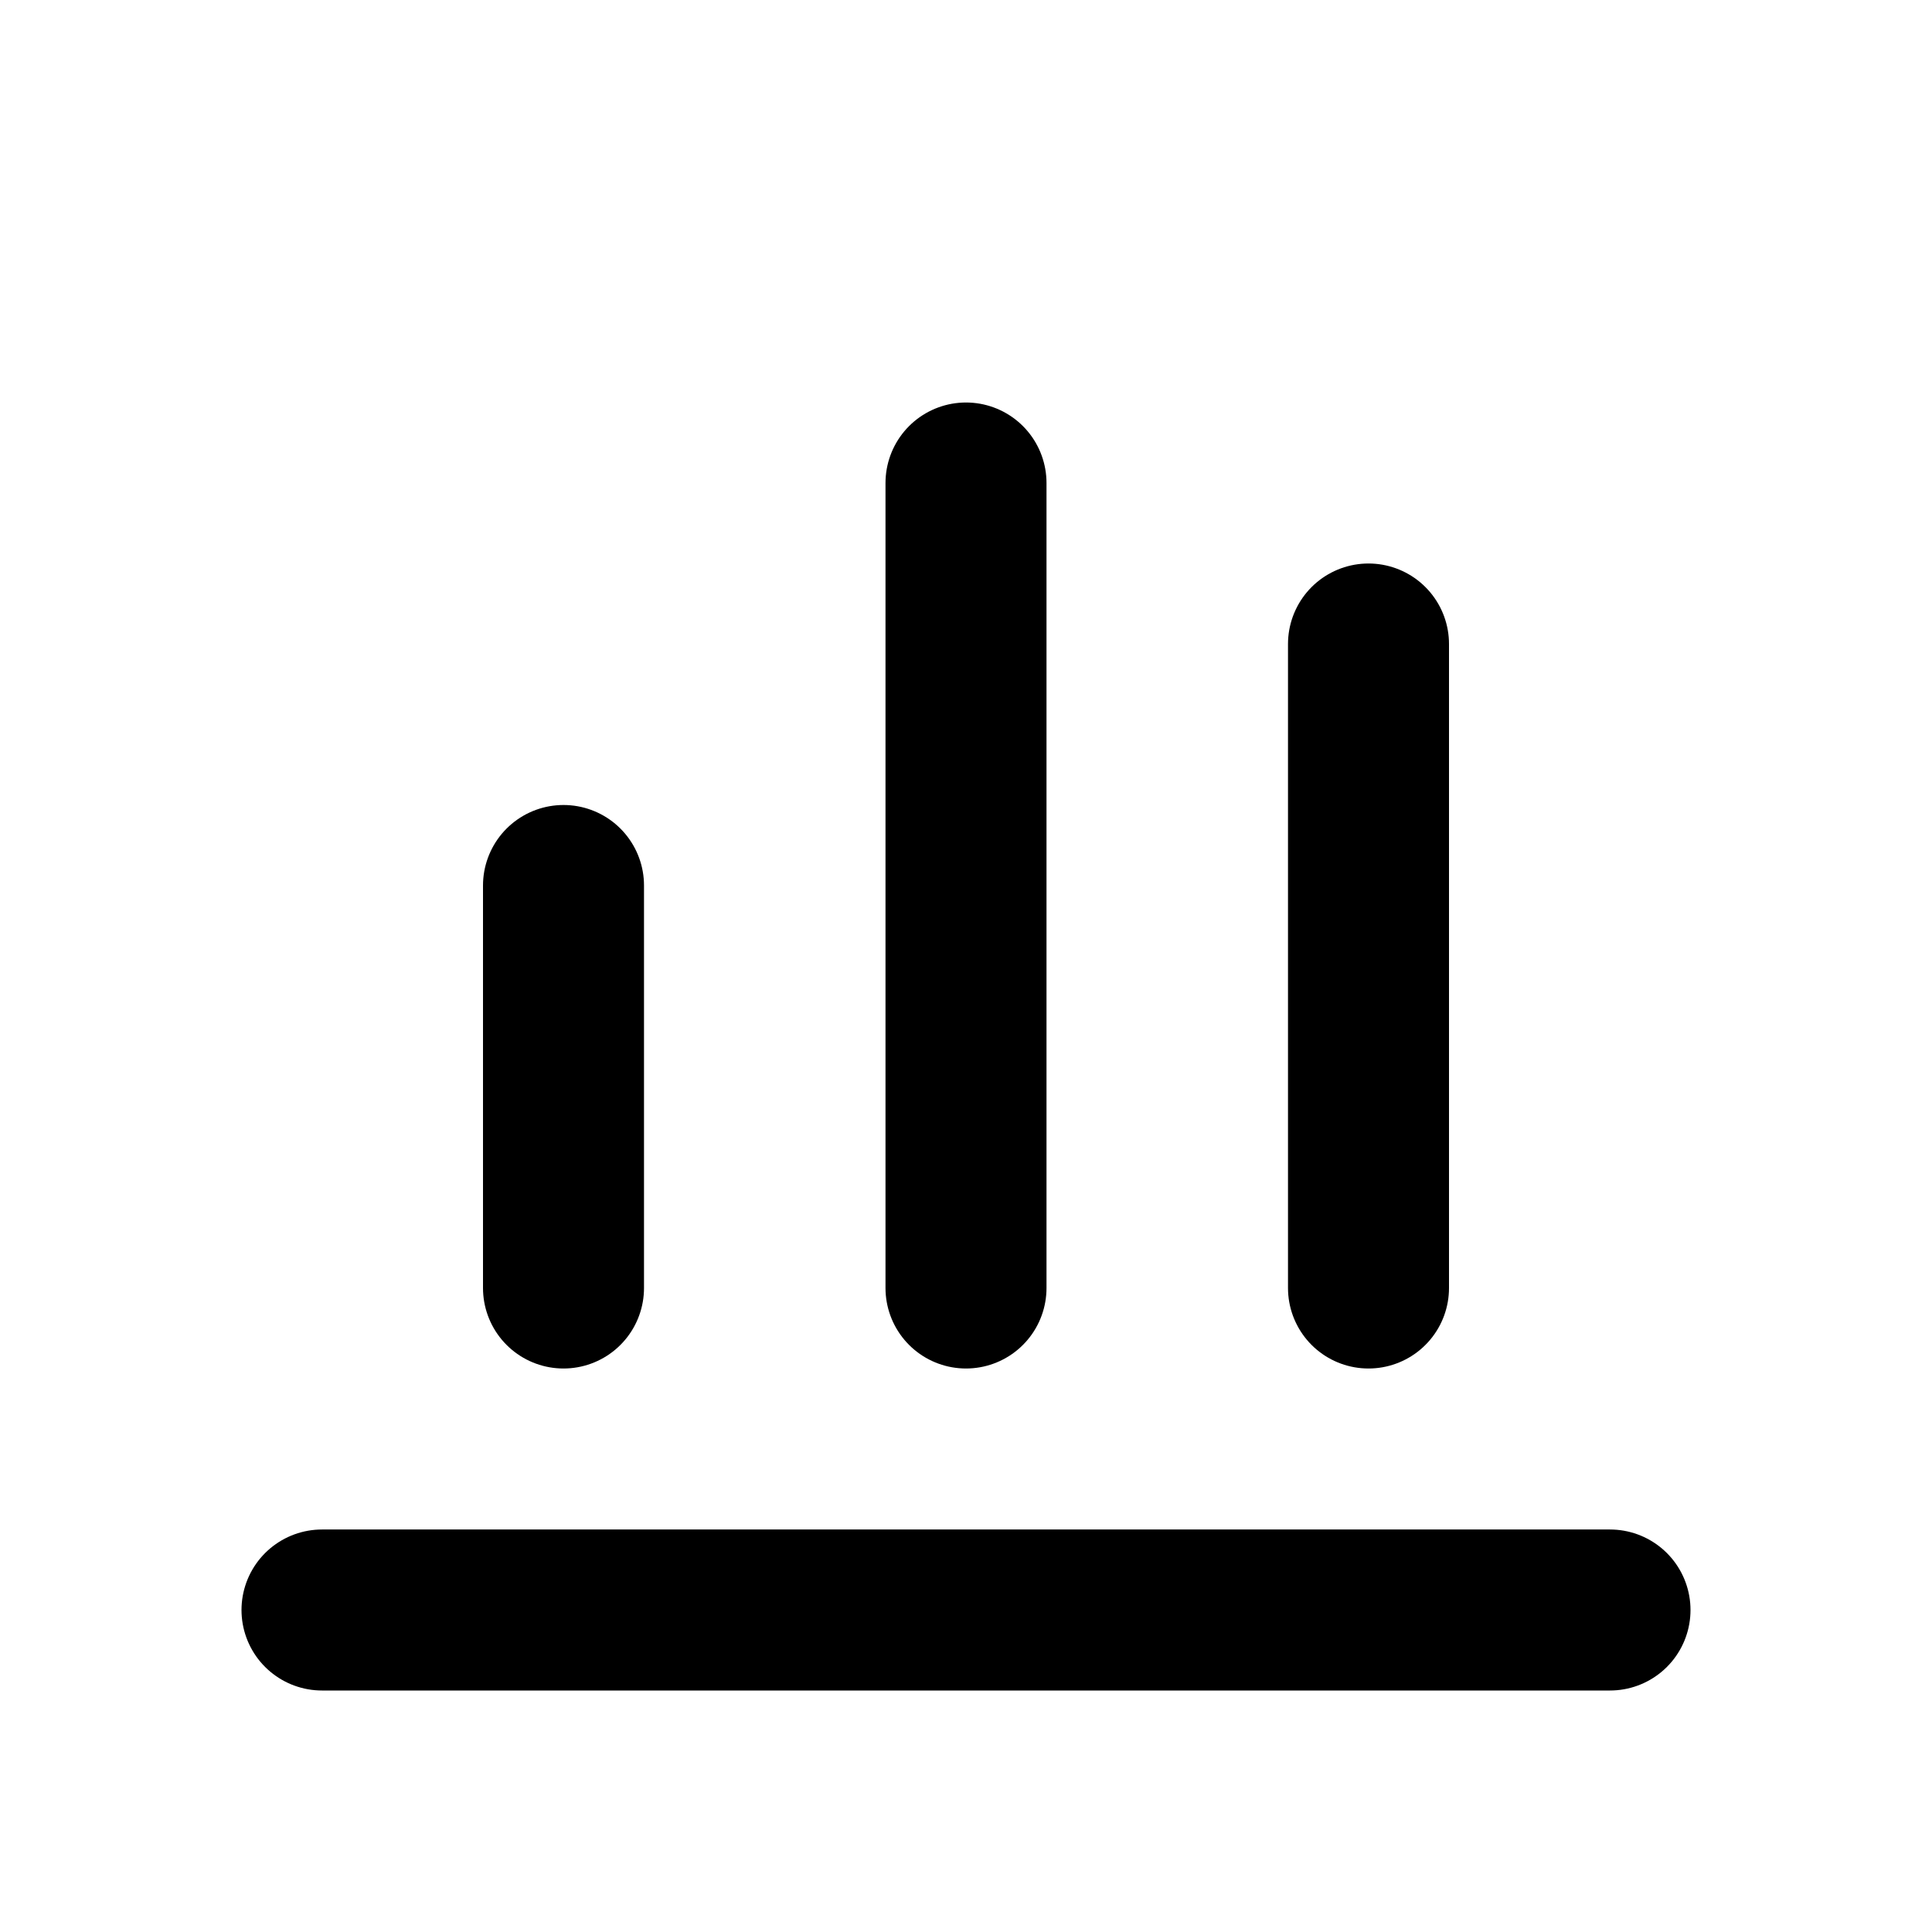
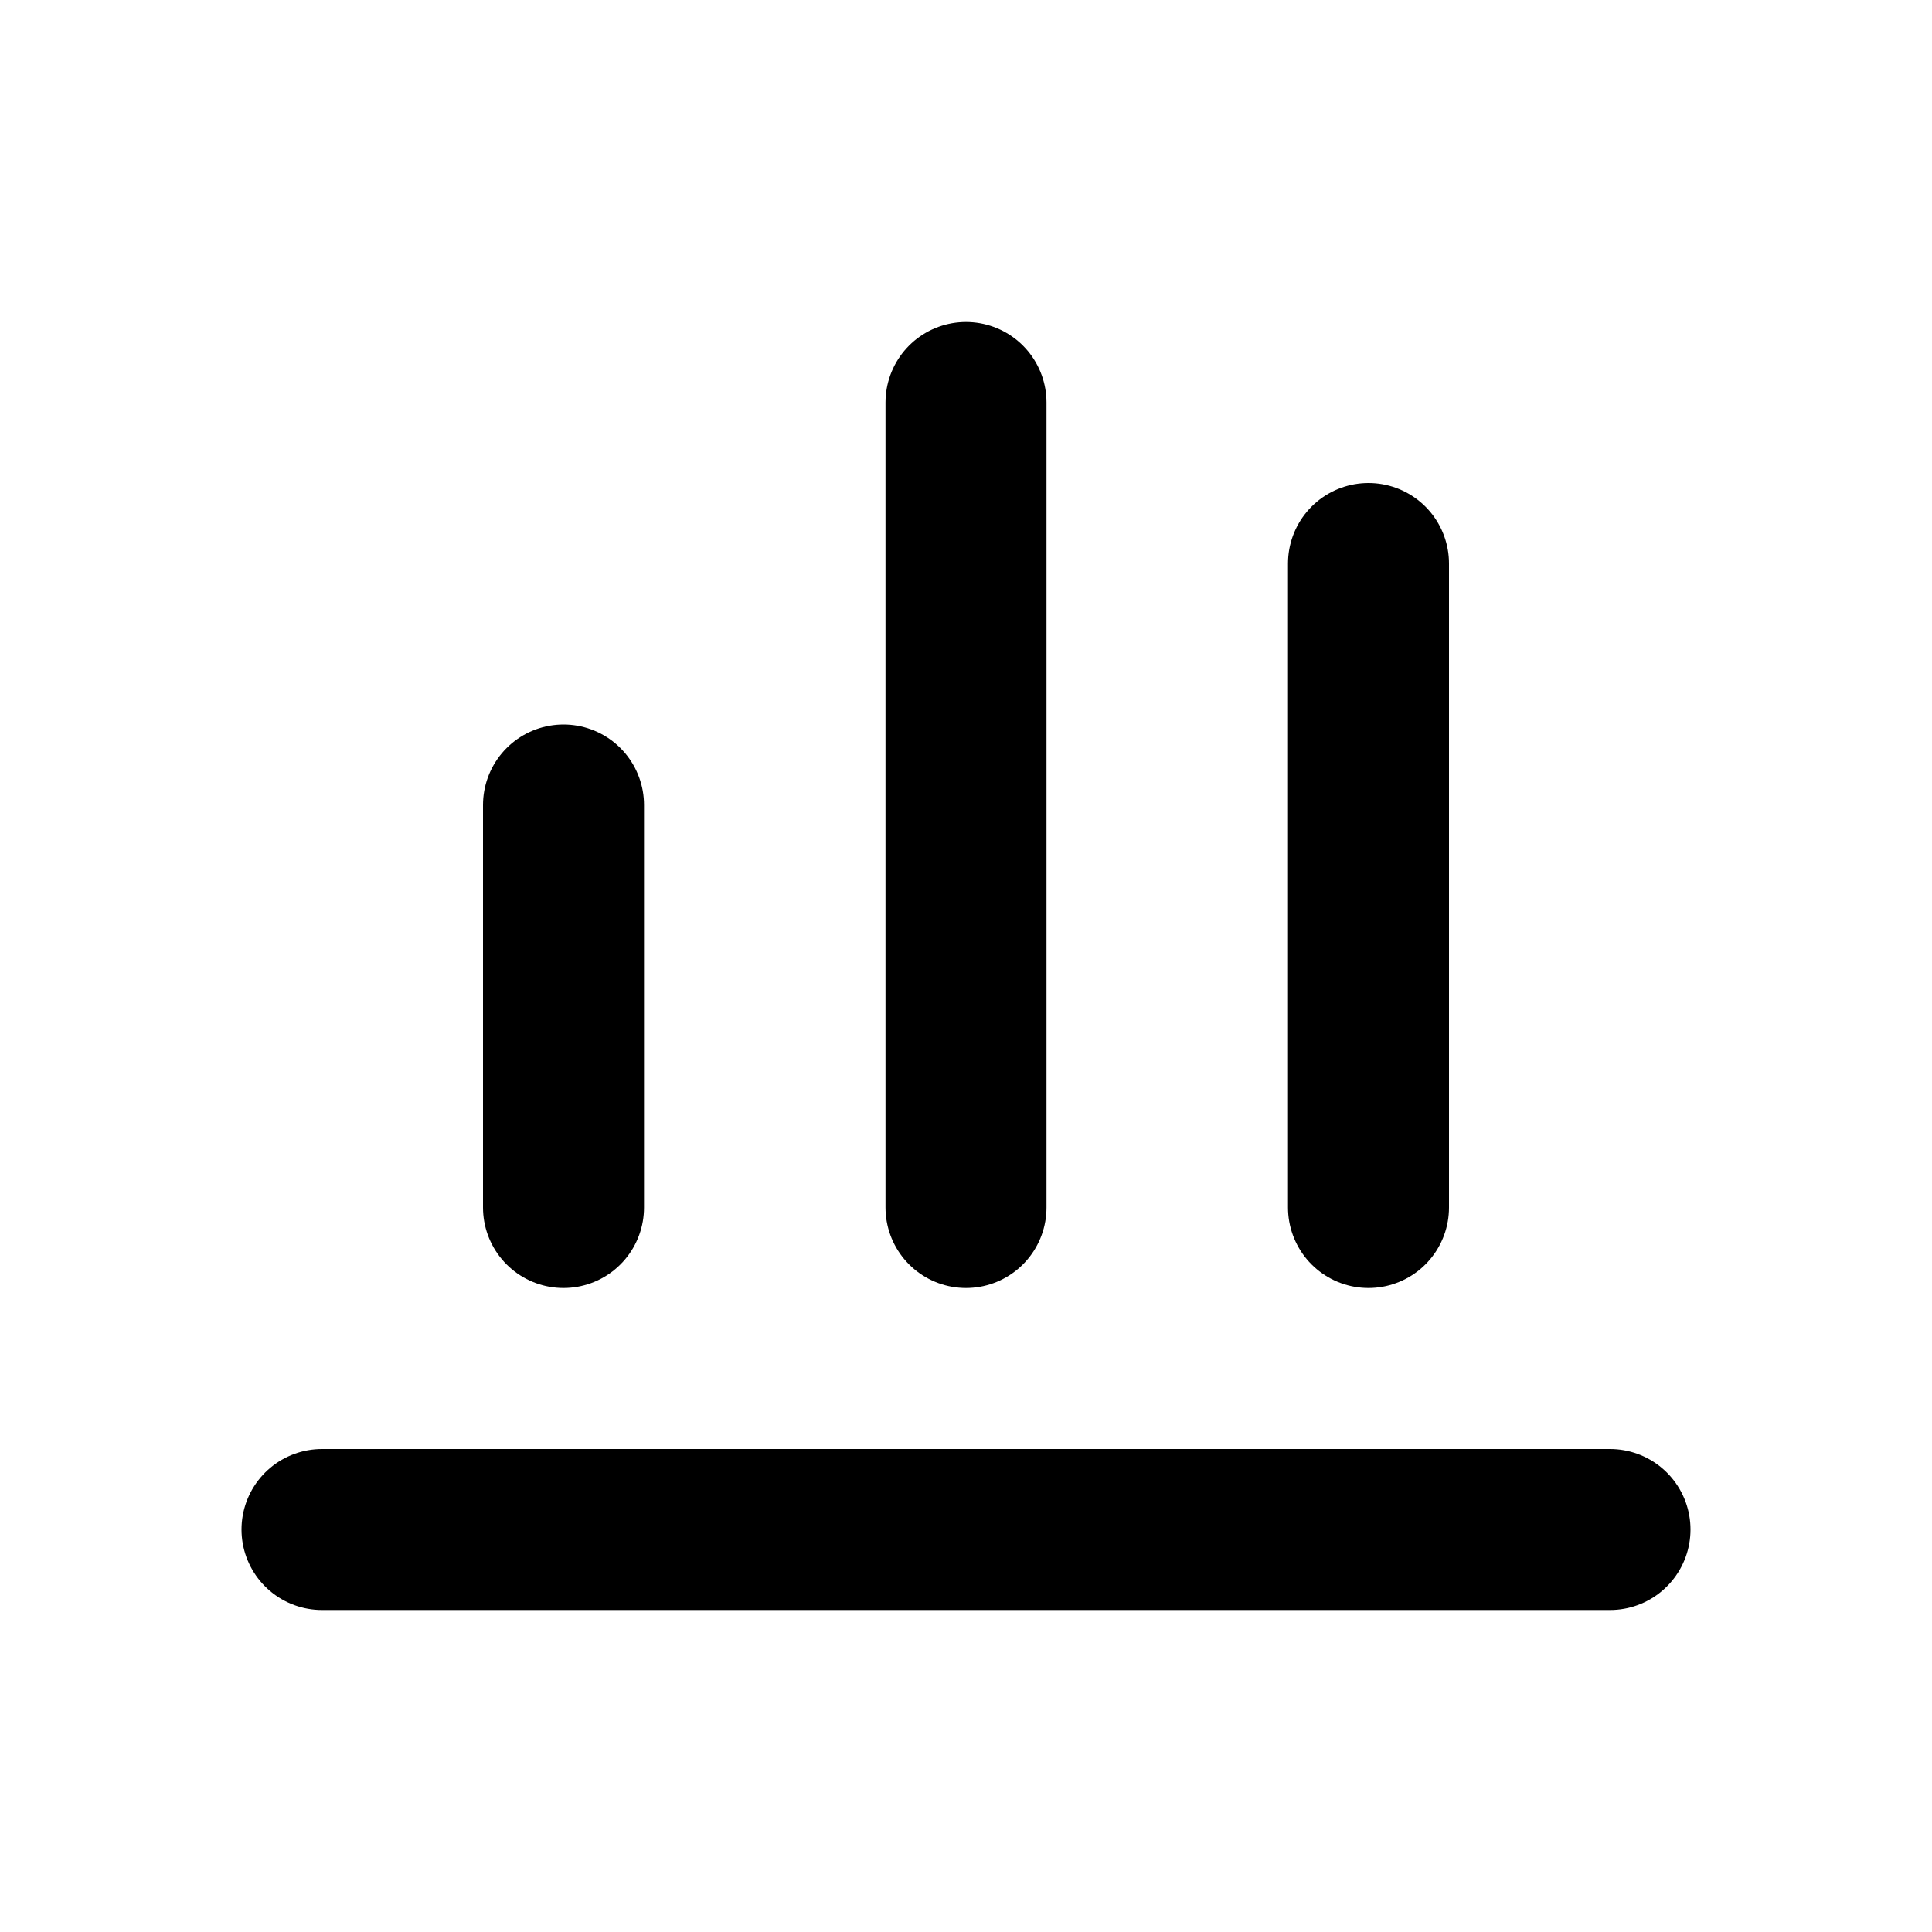
<svg xmlns="http://www.w3.org/2000/svg" width="24" height="24" fill="none" stroke="#000" stroke-linecap="round" stroke-linejoin="round" stroke-width="2" viewBox="0 0 24 24">
-   <path d="M4 20h16M7 16v-5m5 5V6m5 10V8" />
+   <path d="M4 19h16M7 15v-5m5 5V5m5 10V7" />
</svg>
